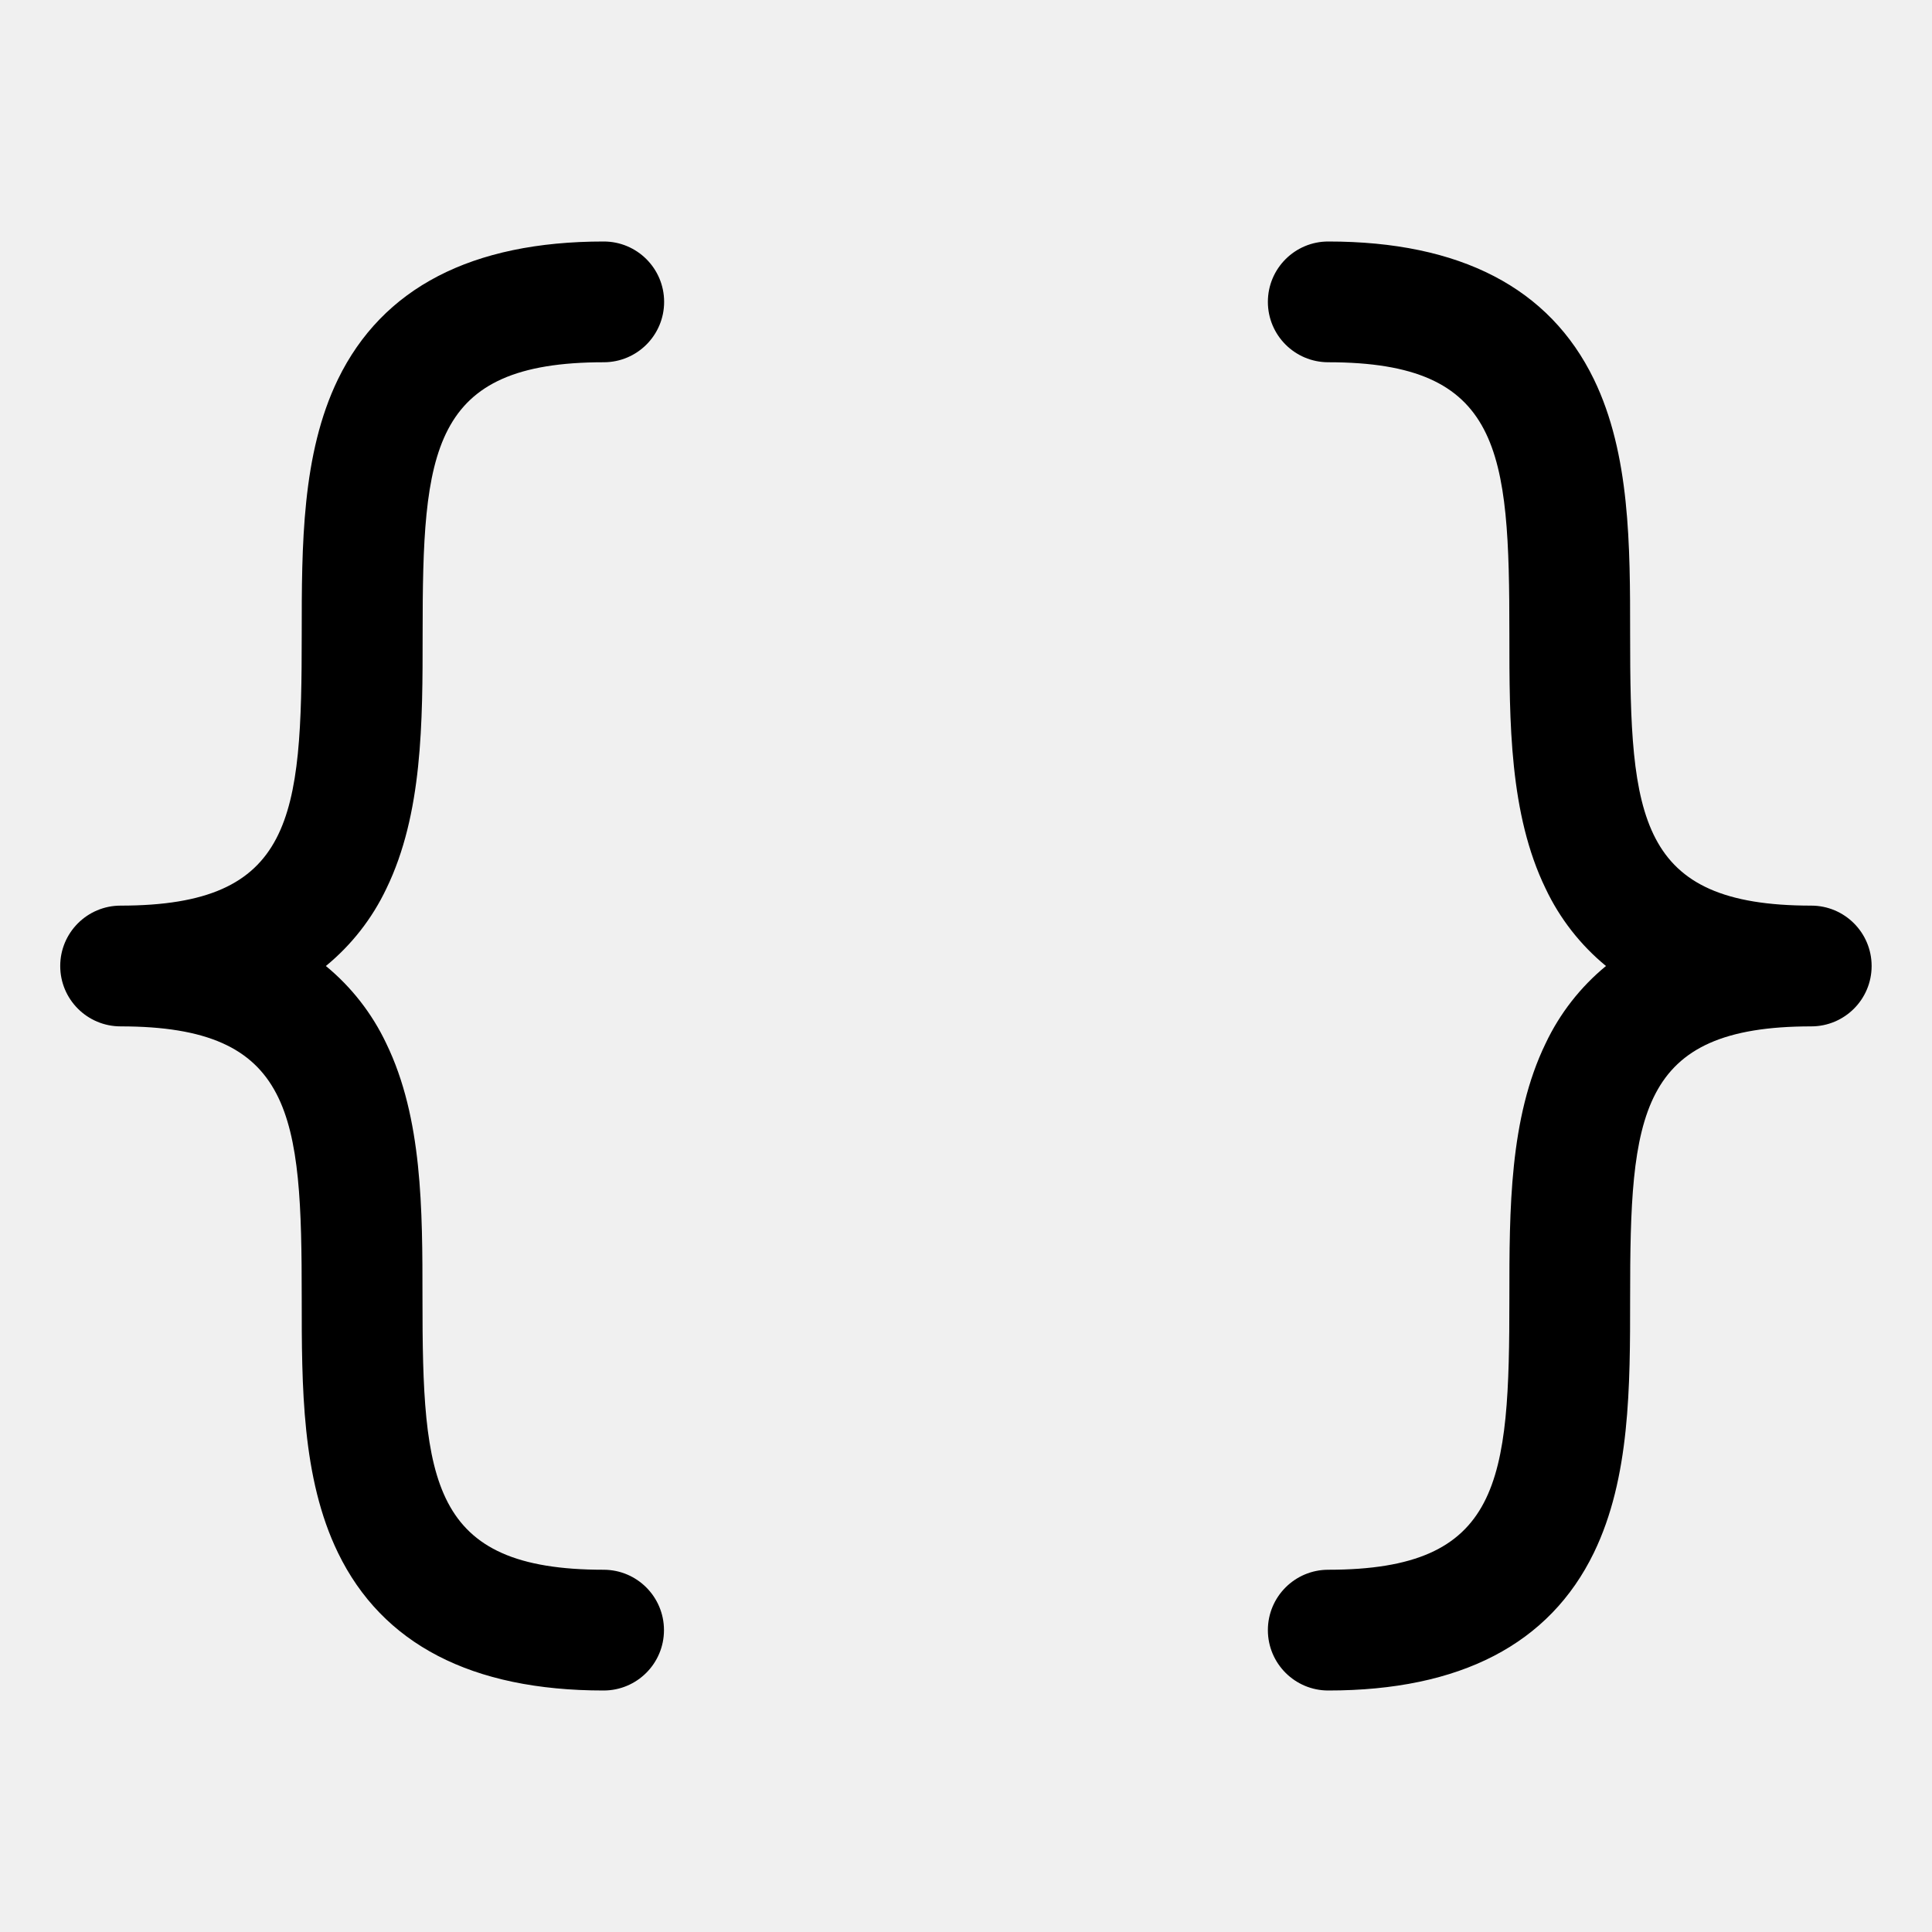
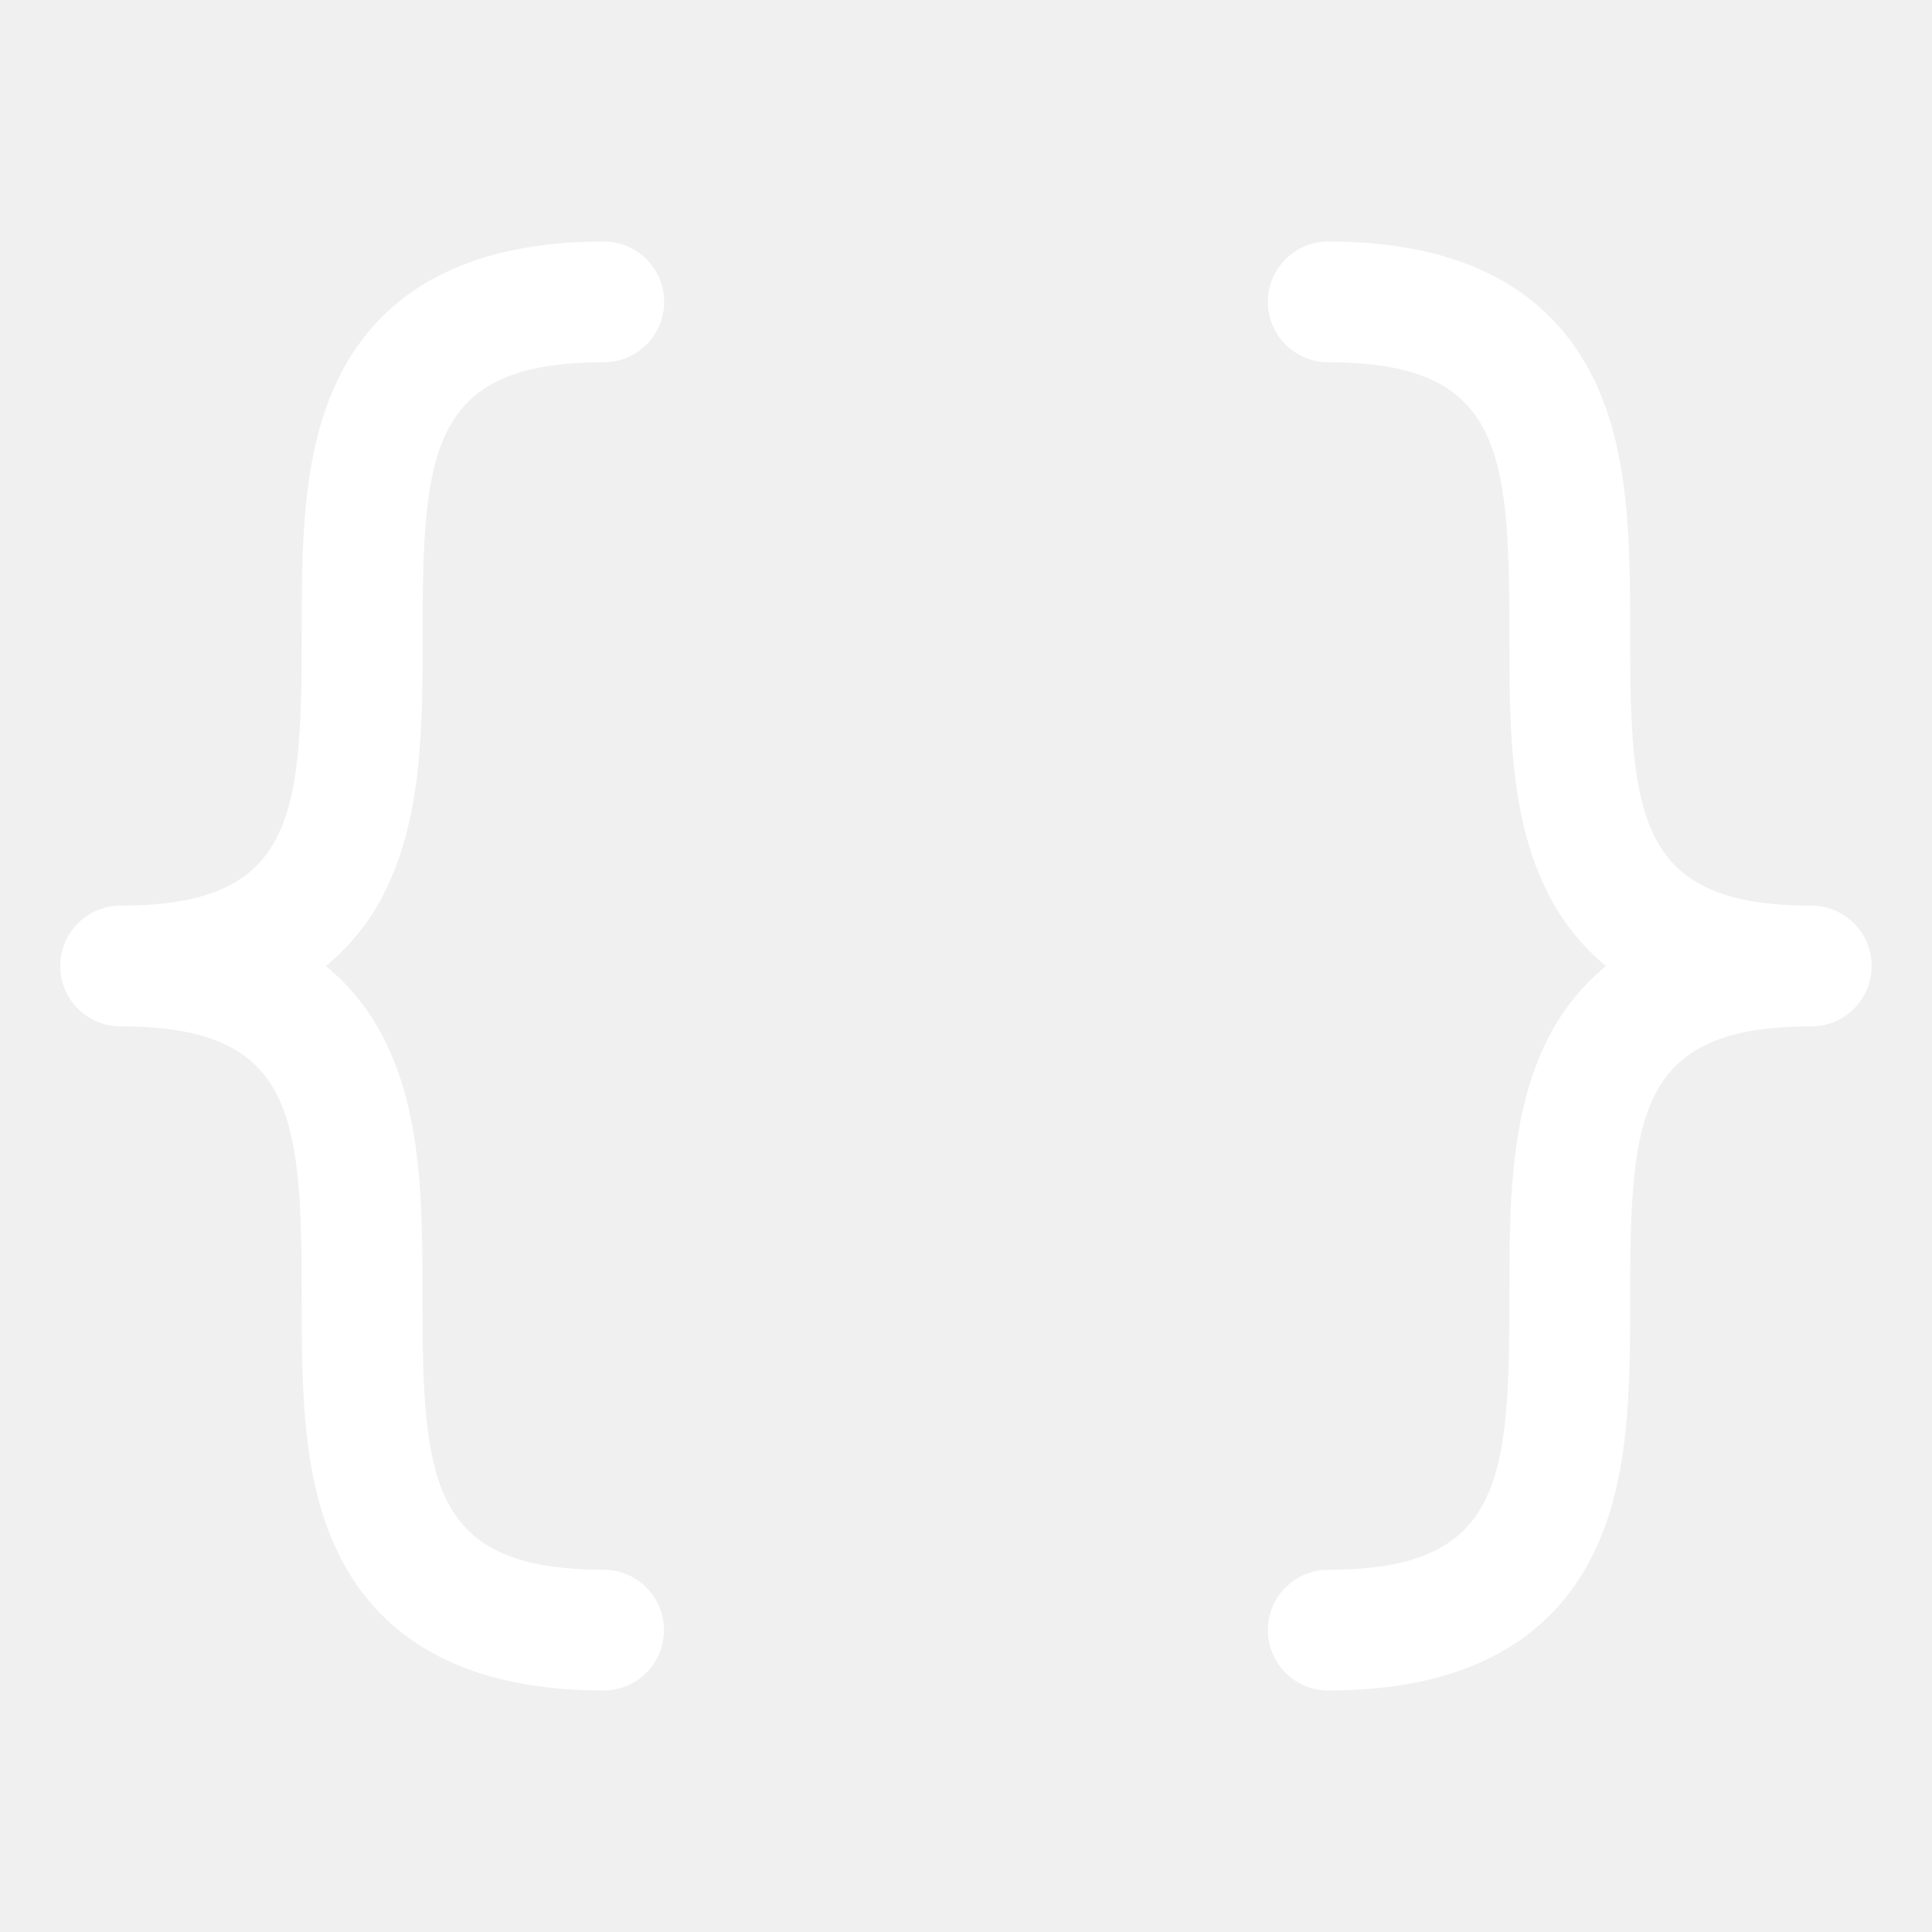
- <svg xmlns="http://www.w3.org/2000/svg" width="32" height="32" fill="#000000" viewBox="0 0 256 256">
+ <svg xmlns="http://www.w3.org/2000/svg" width="32" height="32" fill="#fff" viewBox="0 0 256 256">
  <path d="M43.18,128a29.78,29.78,0,0,1,8,10.26c4.8,9.9,4.8,22,4.8,33.74,0,24.31,1,36,24,36a8,8,0,0,1,0,16c-17.48,0-29.32-6.14-35.2-18.26-4.8-9.9-4.8-22-4.8-33.74,0-24.31-1-36-24-36a8,8,0,0,1,0-16c23,0,24-11.69,24-36,0-11.72,0-23.84,4.8-33.74C50.68,38.14,62.52,32,80,32a8,8,0,0,1,0,16C57,48,56,59.69,56,84c0,11.72,0,23.84-4.8,33.74A29.78,29.78,0,0,1,43.18,128ZM240,120c-23,0-24-11.69-24-36,0-11.72,0-23.84-4.8-33.74C205.32,38.14,193.48,32,176,32a8,8,0,0,0,0,16c23,0,24,11.69,24,36,0,11.72,0,23.84,4.8,33.74a29.78,29.78,0,0,0,8,10.26,29.78,29.78,0,0,0-8,10.26c-4.8,9.9-4.8,22-4.8,33.74,0,24.31-1,36-24,36a8,8,0,0,0,0,16c17.48,0,29.32-6.14,35.2-18.26,4.8-9.9,4.8-22,4.8-33.74,0-24.31,1-36,24-36a8,8,0,0,0,0-16Z" />
</svg>
